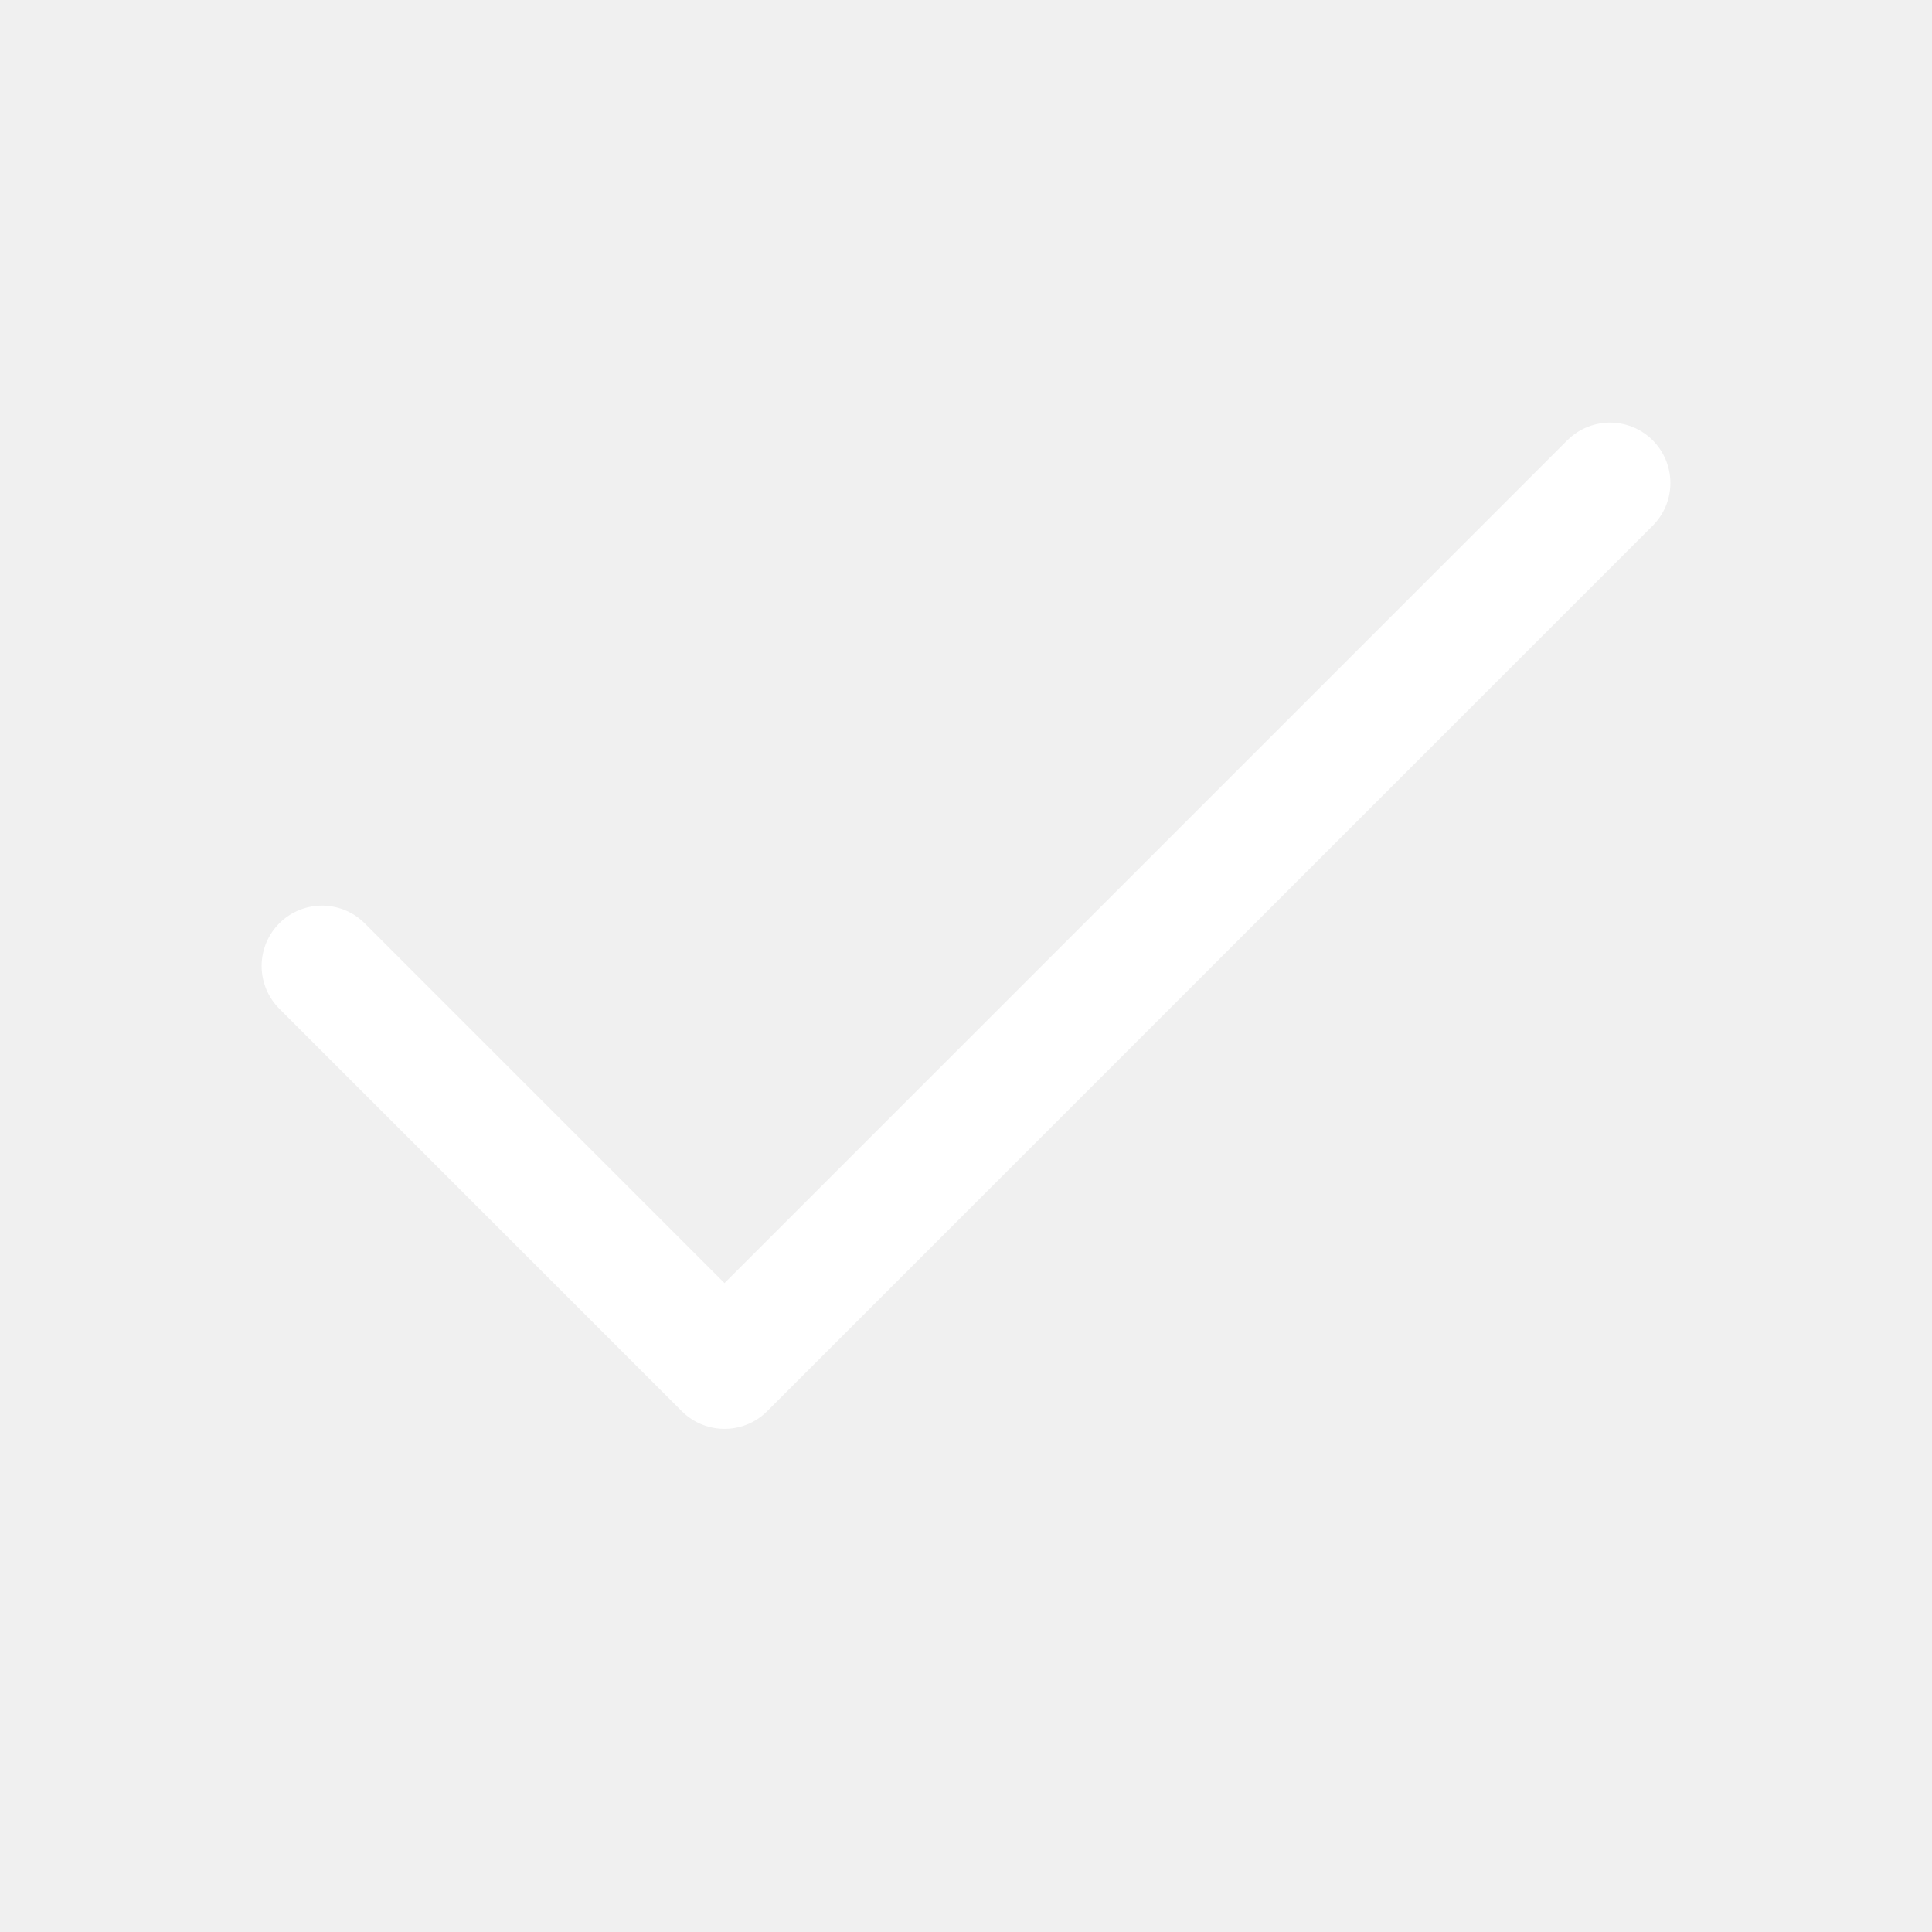
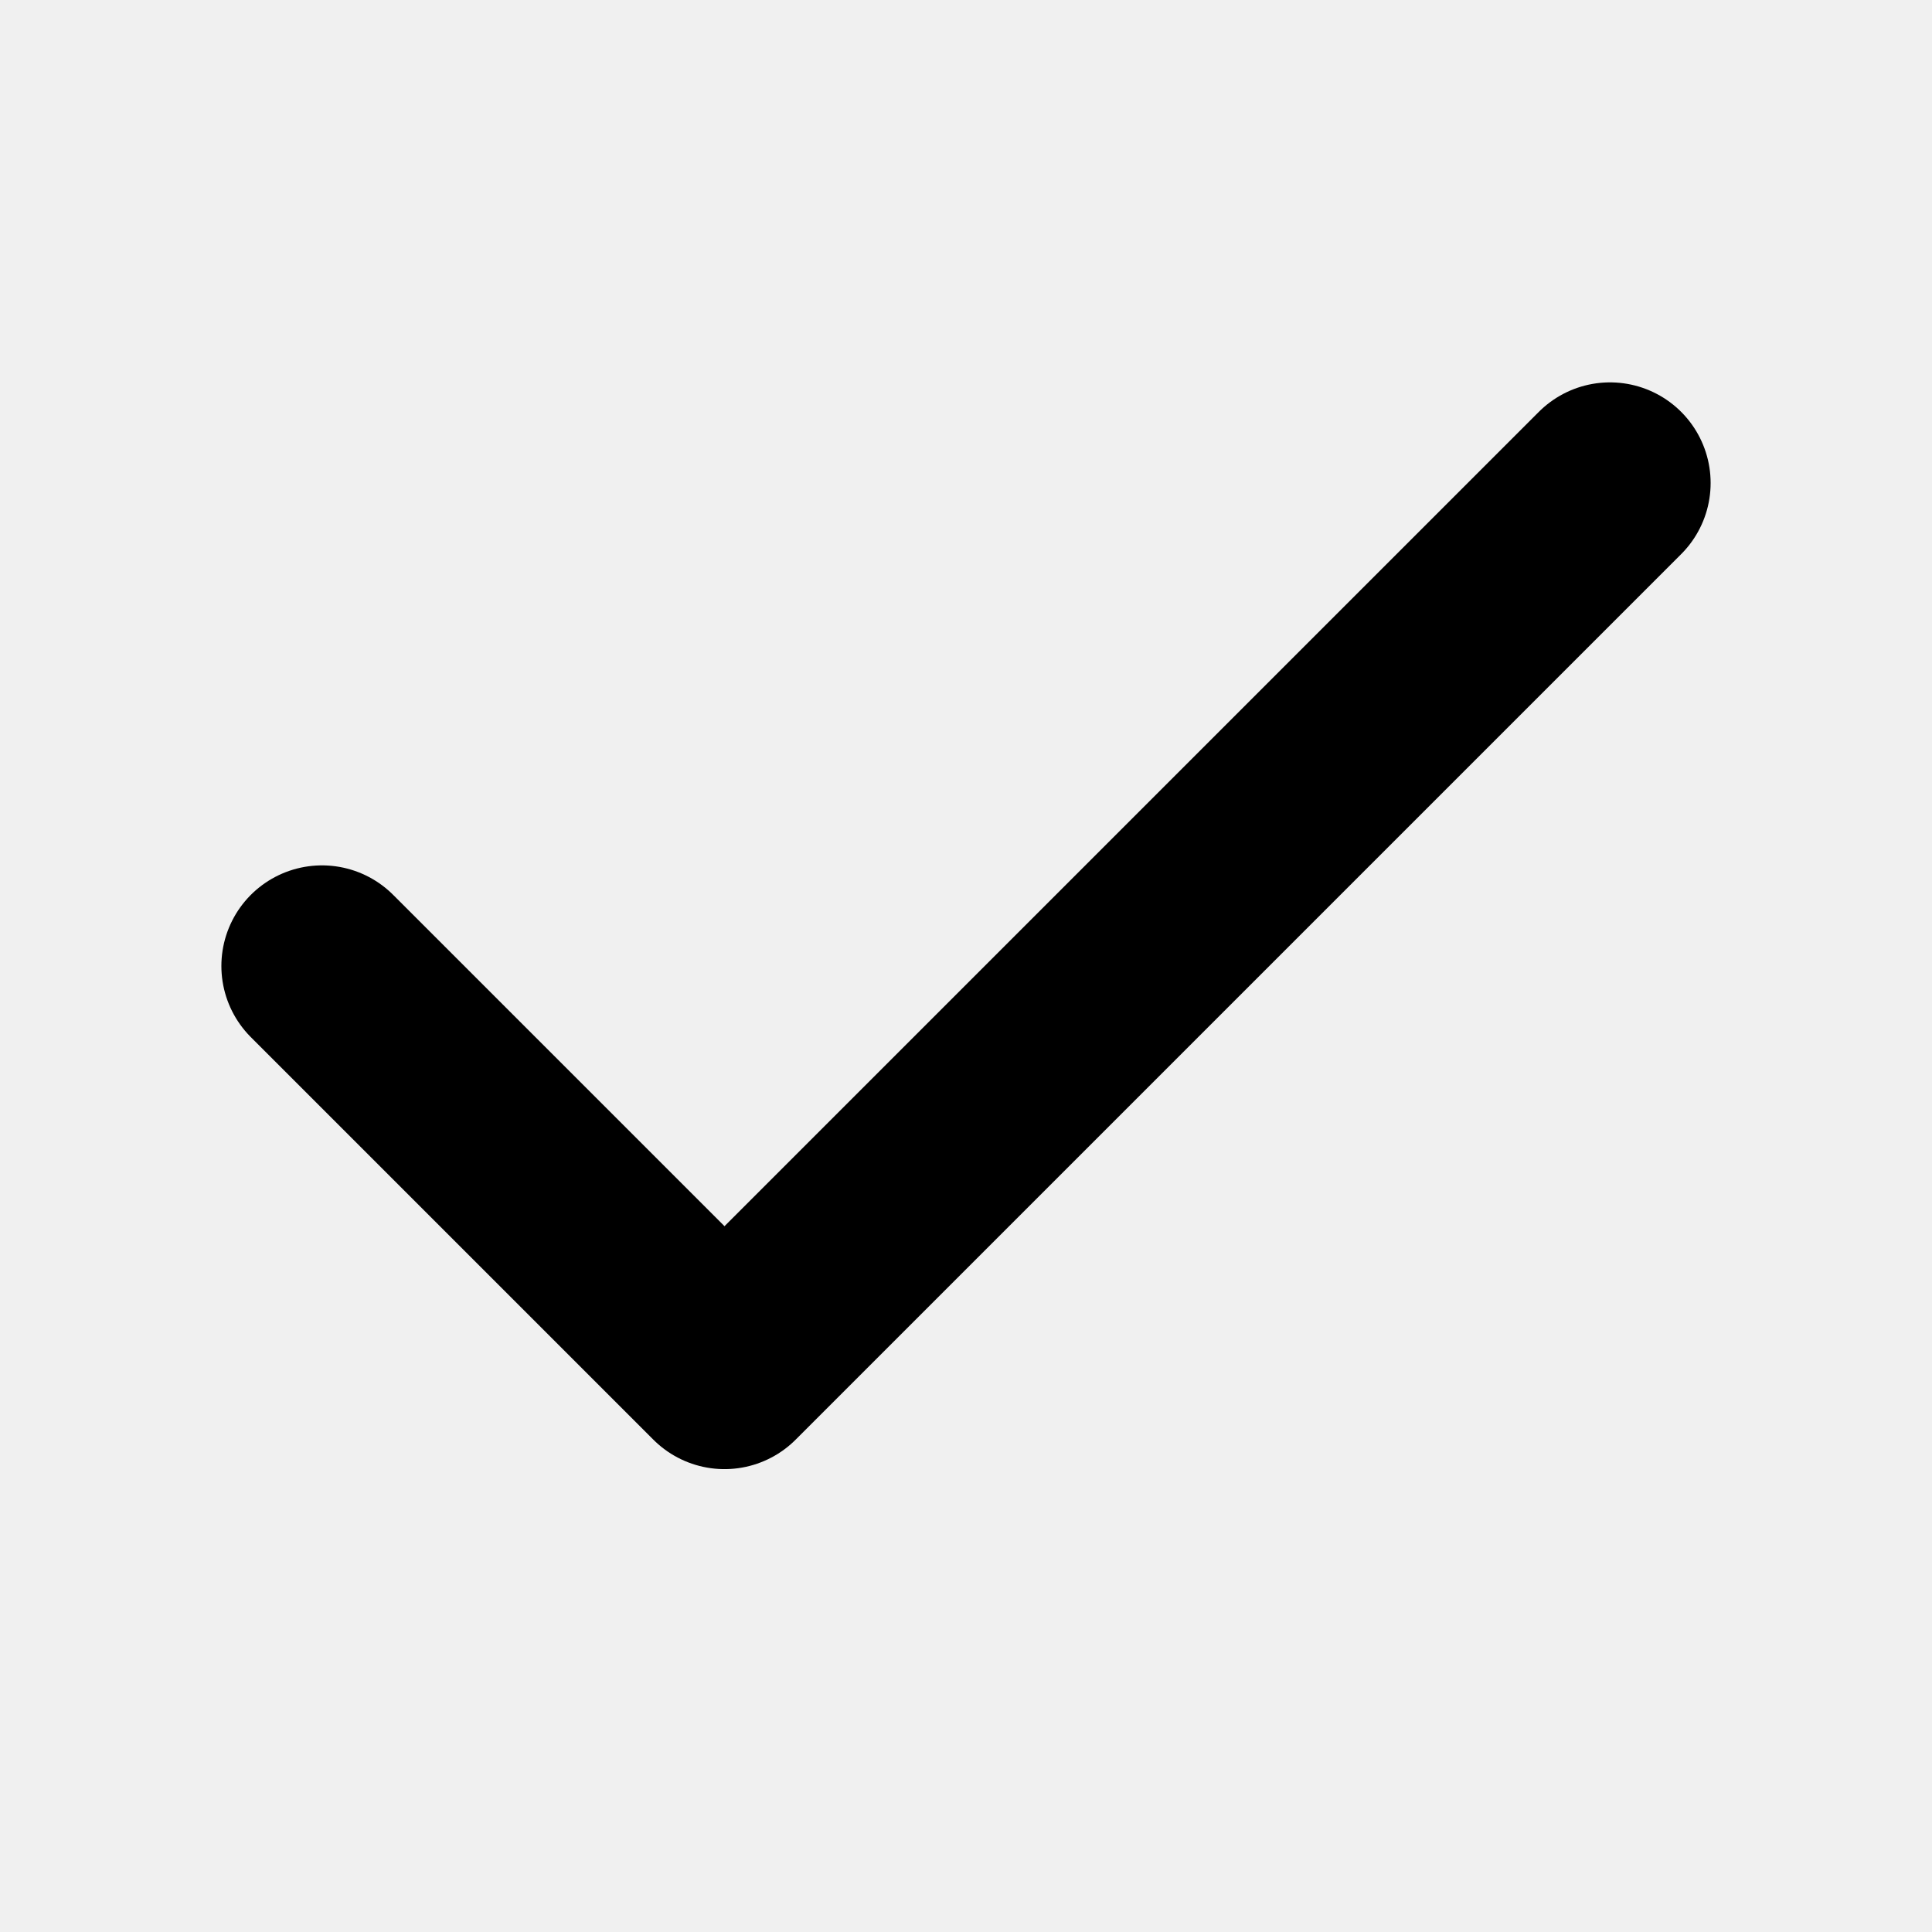
- <svg xmlns="http://www.w3.org/2000/svg" width="20" height="20" viewBox="0 0 24 24" fill="none" stroke="#fff" stroke-width="1.5" stroke-linecap="round" stroke-linejoin="round" class="feather feather-check">
+ <svg xmlns="http://www.w3.org/2000/svg" width="15" height="15" viewBox="0 0 24 24" fill="none" stroke="#000" stroke-width="2.5" stroke-linecap="round" stroke-linejoin="round" class="feather feather-check">
  <polyline points="20 6 9 17 4 12" />
</svg>
